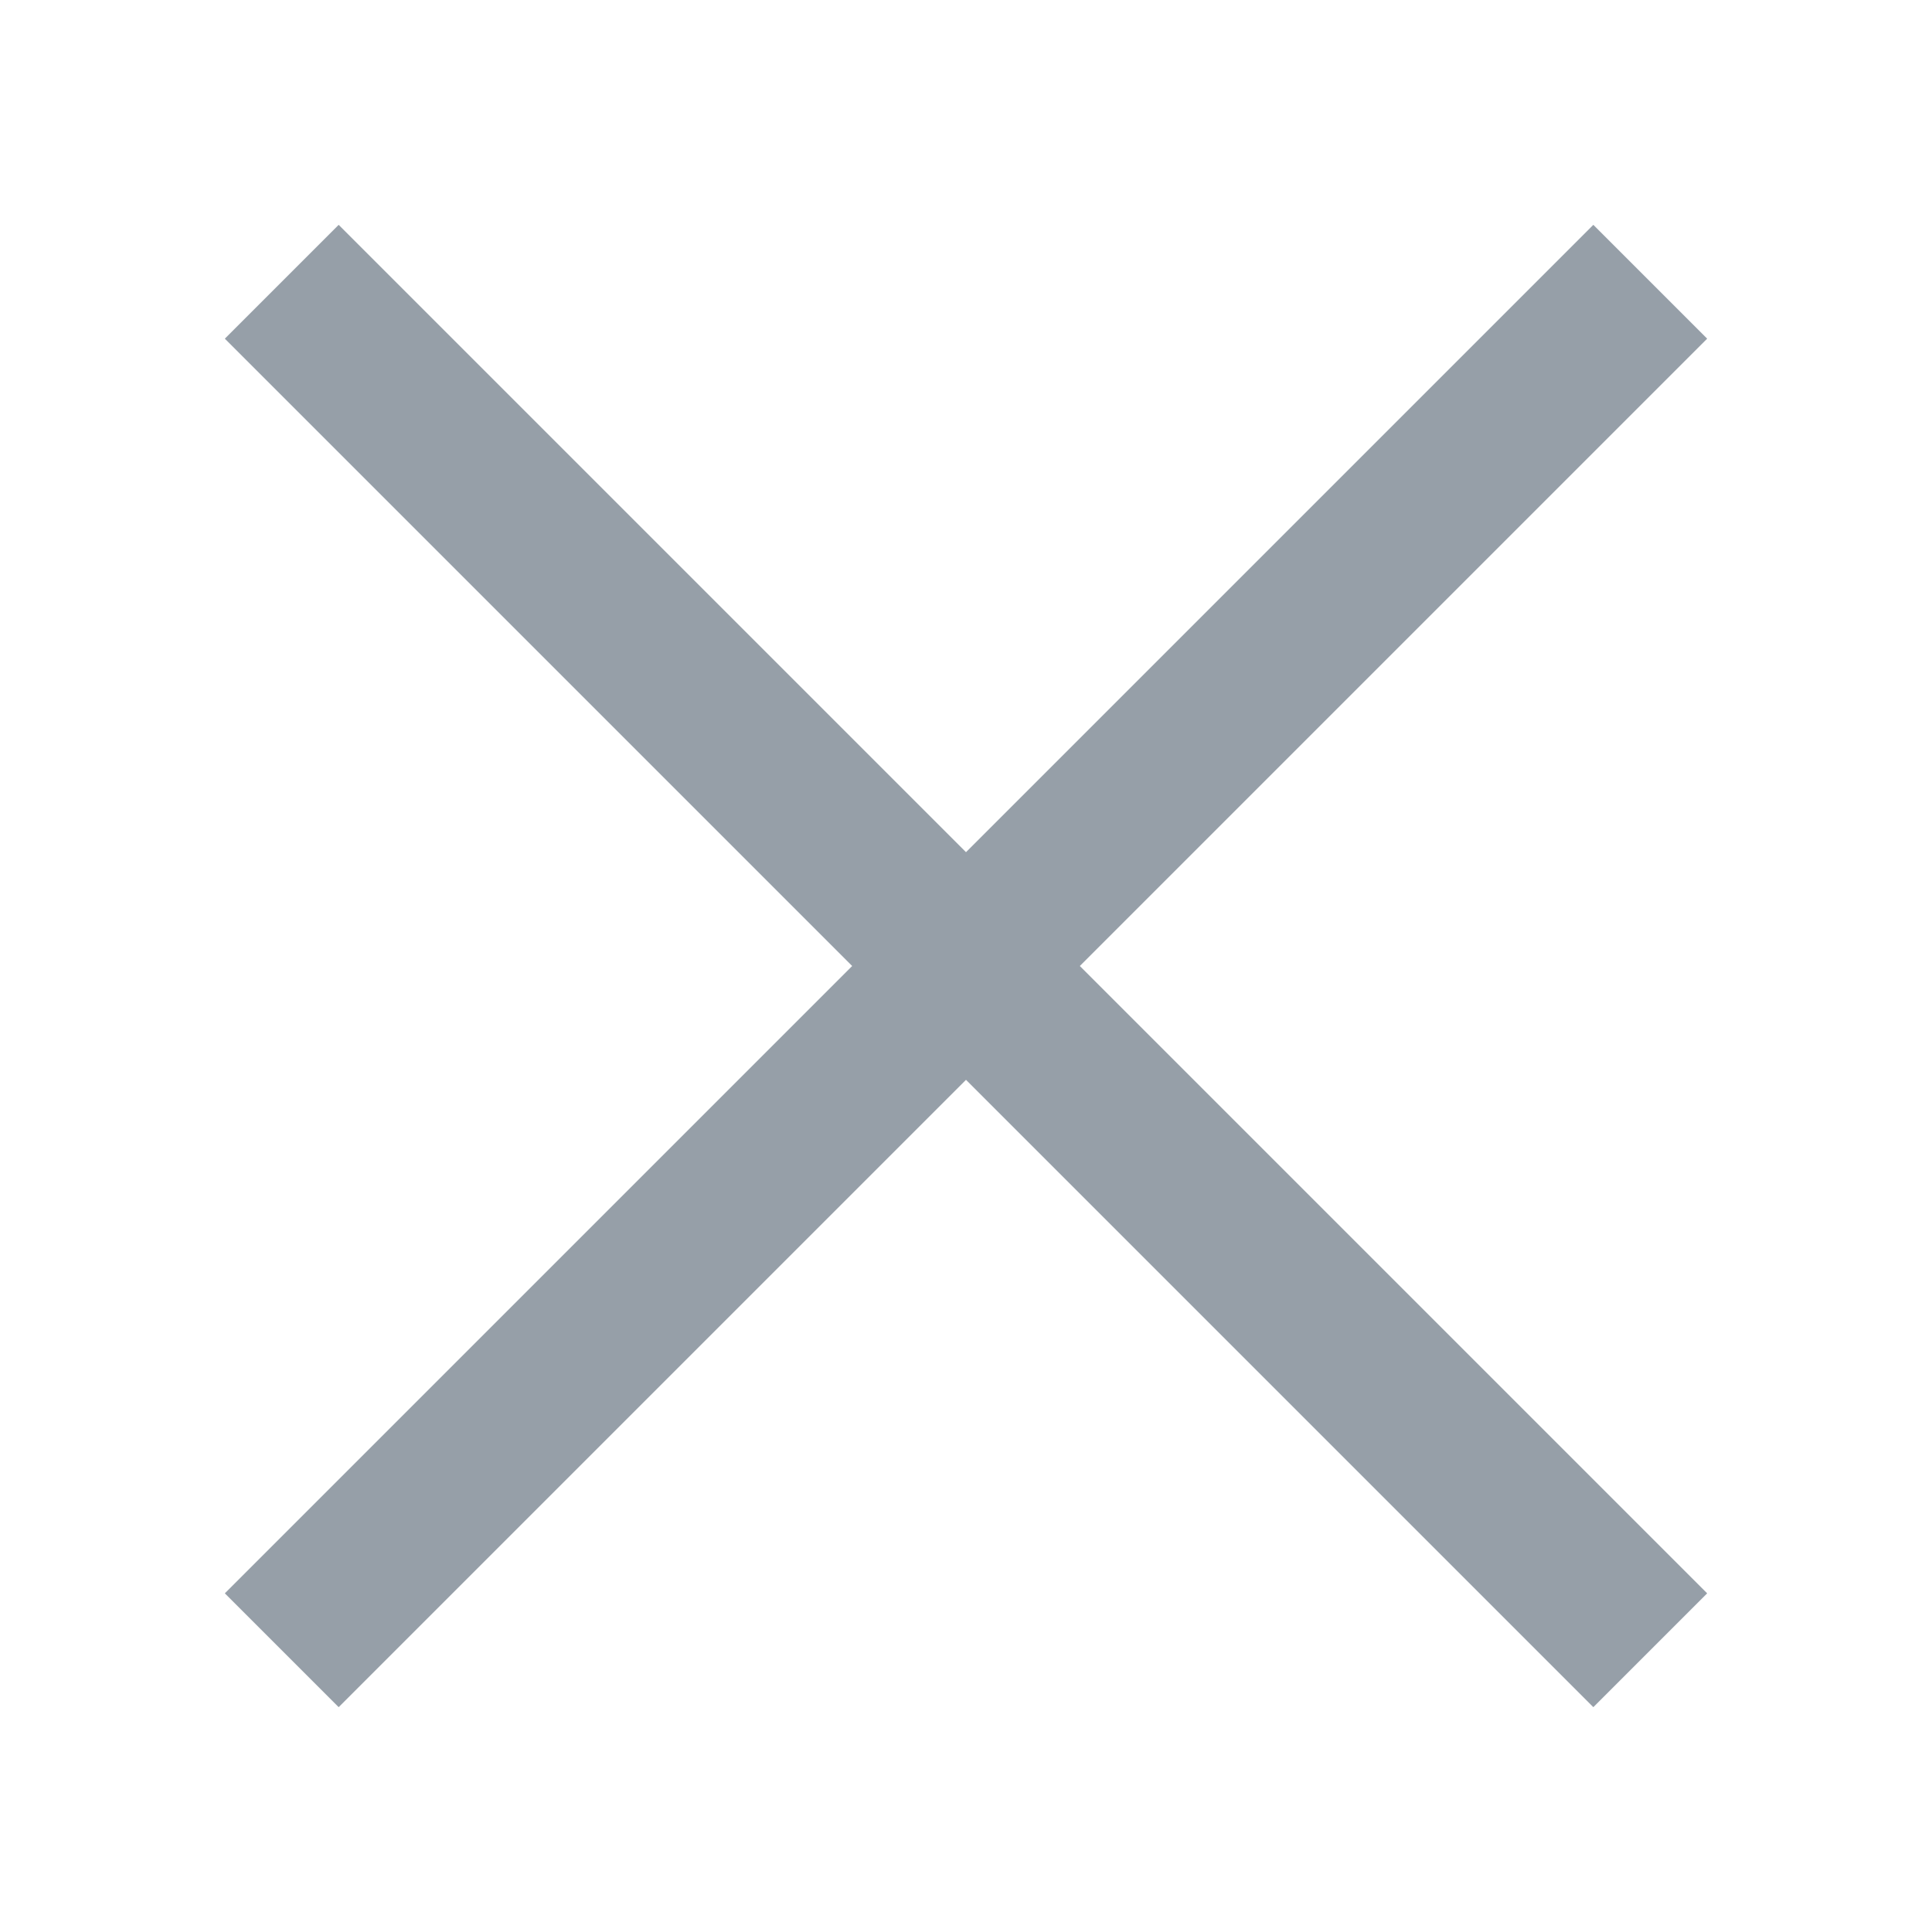
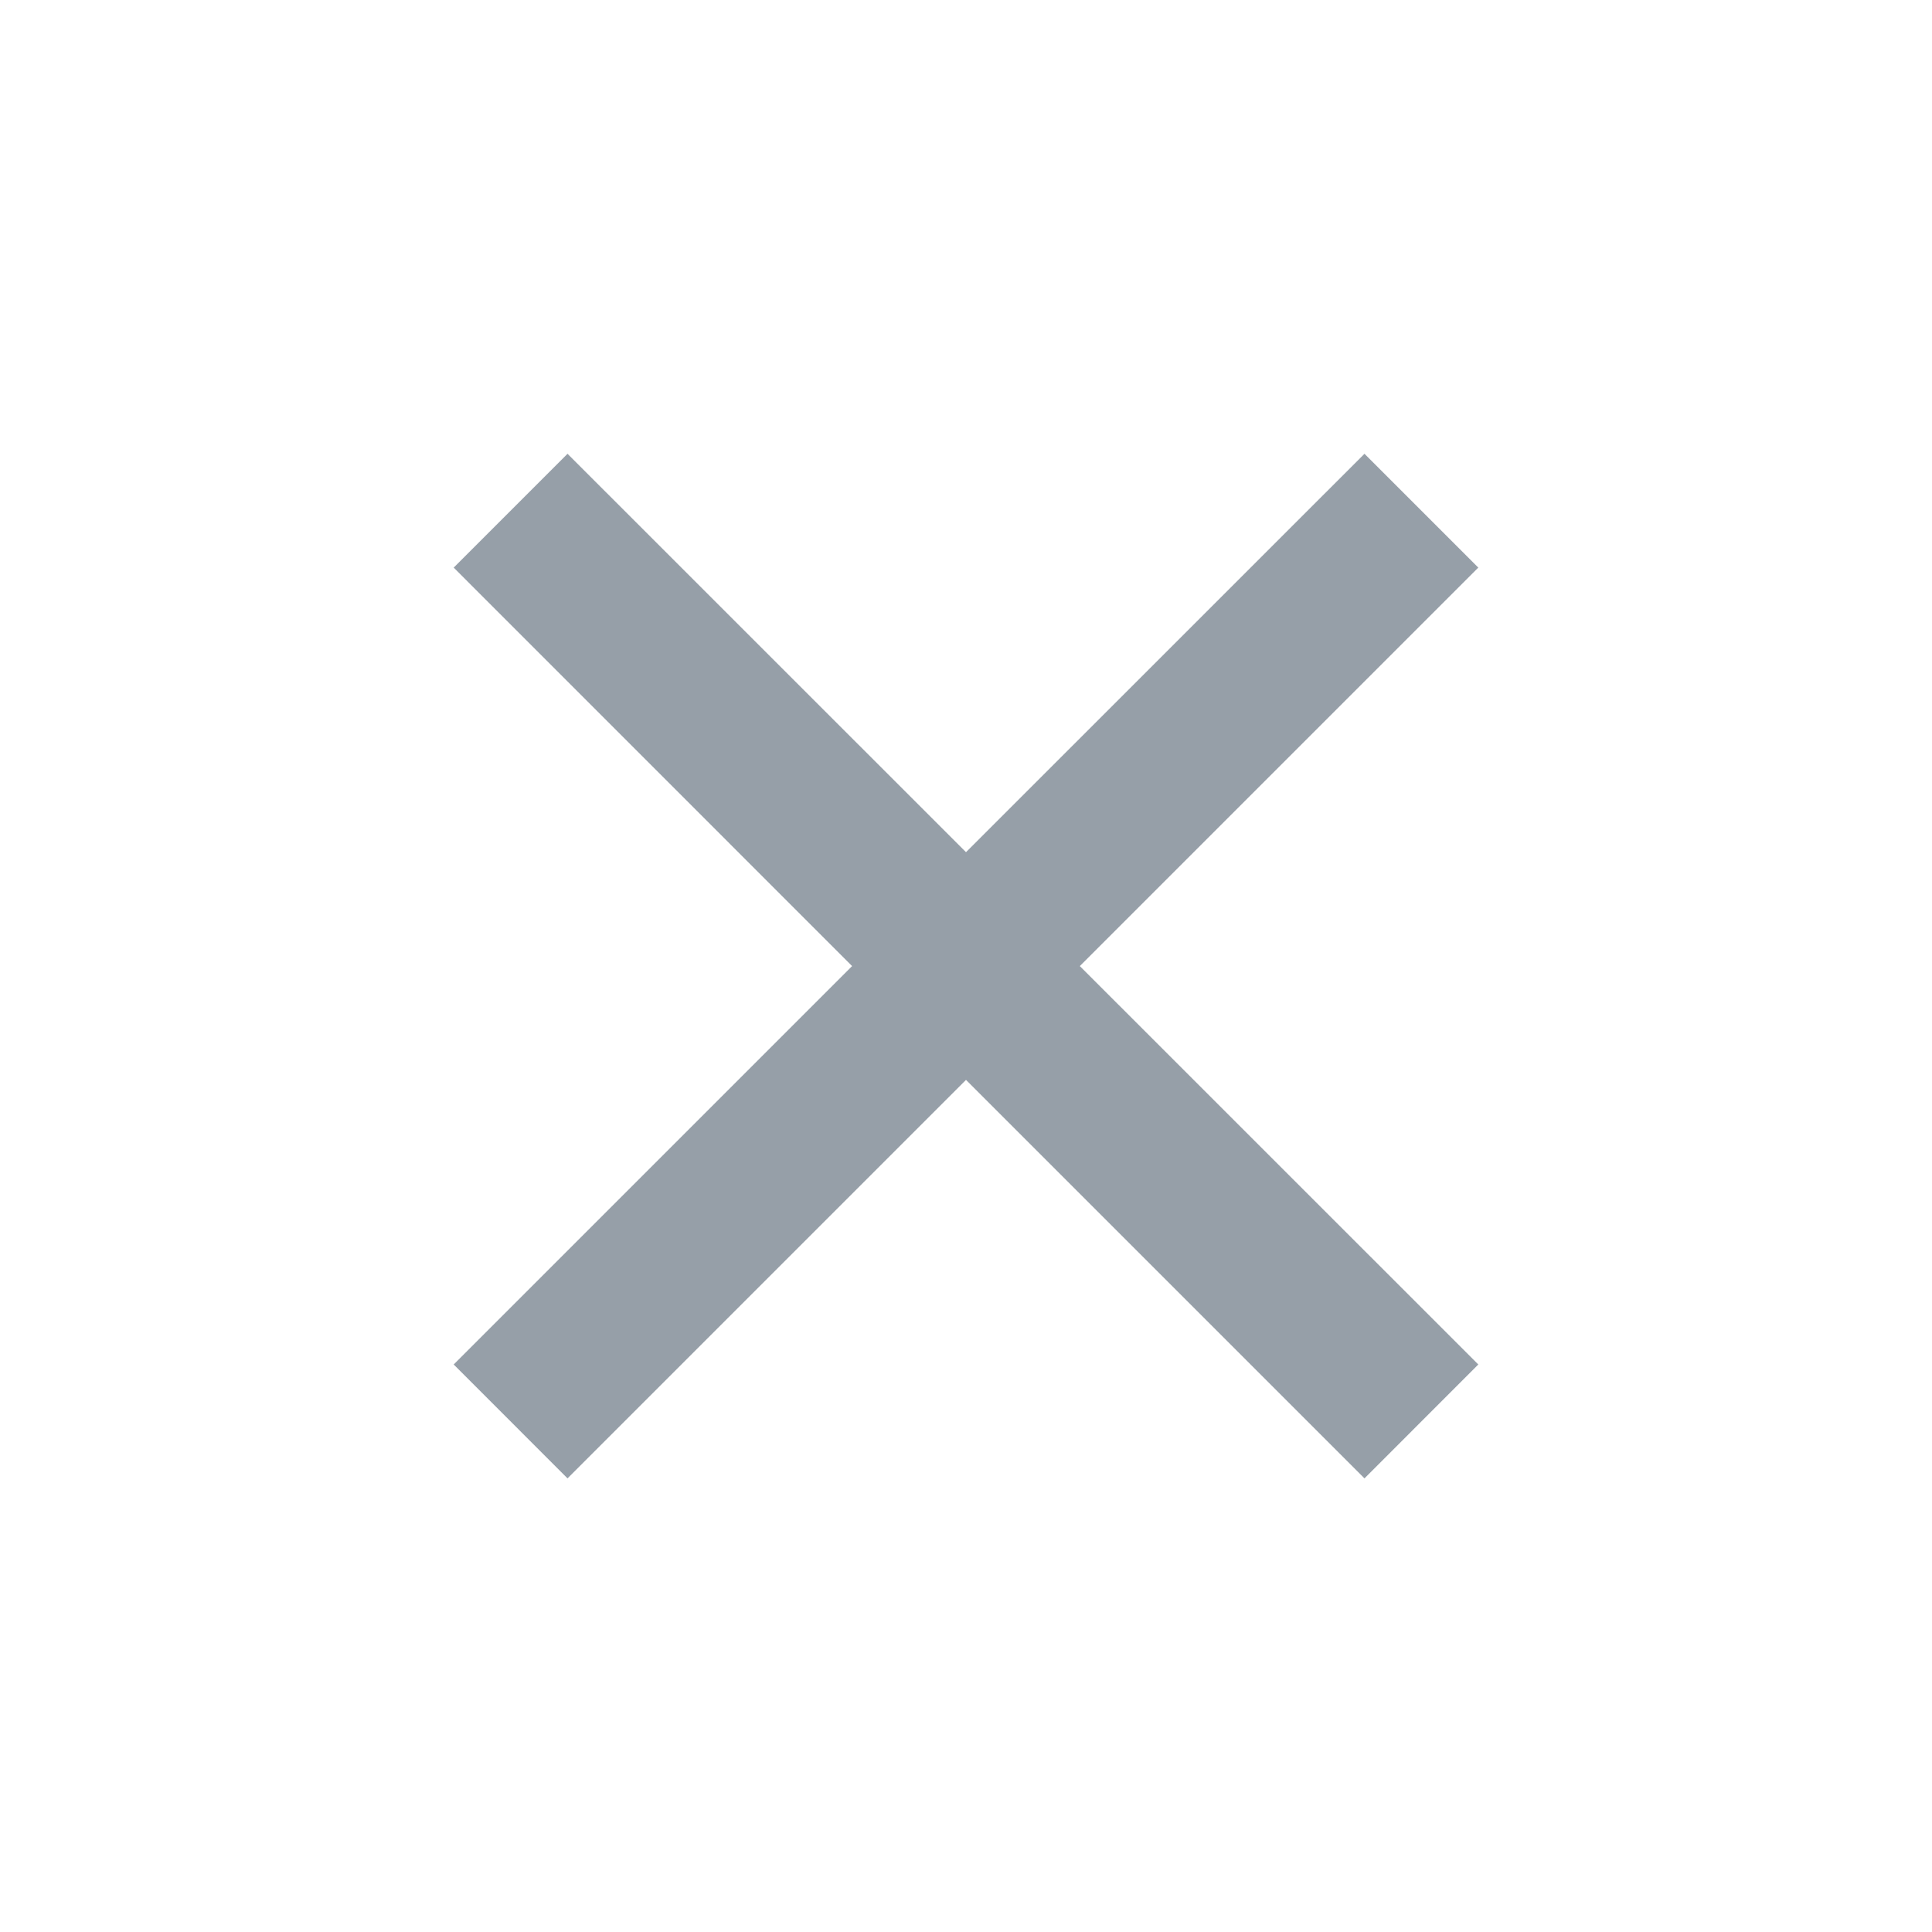
<svg xmlns="http://www.w3.org/2000/svg" viewBox="0 0 24 24" width="32" height="32" fill="#969fa8">
-   <path d="M10.586 12L2.793 4.207L4.207 2.793L12 10.586L19.793 2.793L21.207 4.207L13.414 12L21.207 19.793L19.793 21.207L12 13.414L4.207 21.207L2.793 19.793L10.586 12Z" />
+   <path d="M12 10.586L16.95 5.637L18.364 7.051L13.414 12.001L18.364 16.95L16.95 18.365L12 13.415L7.05 18.365L5.636 16.95L10.585 12.001L5.636 7.051L7.05 5.637L12 10.586Z" />
</svg>
